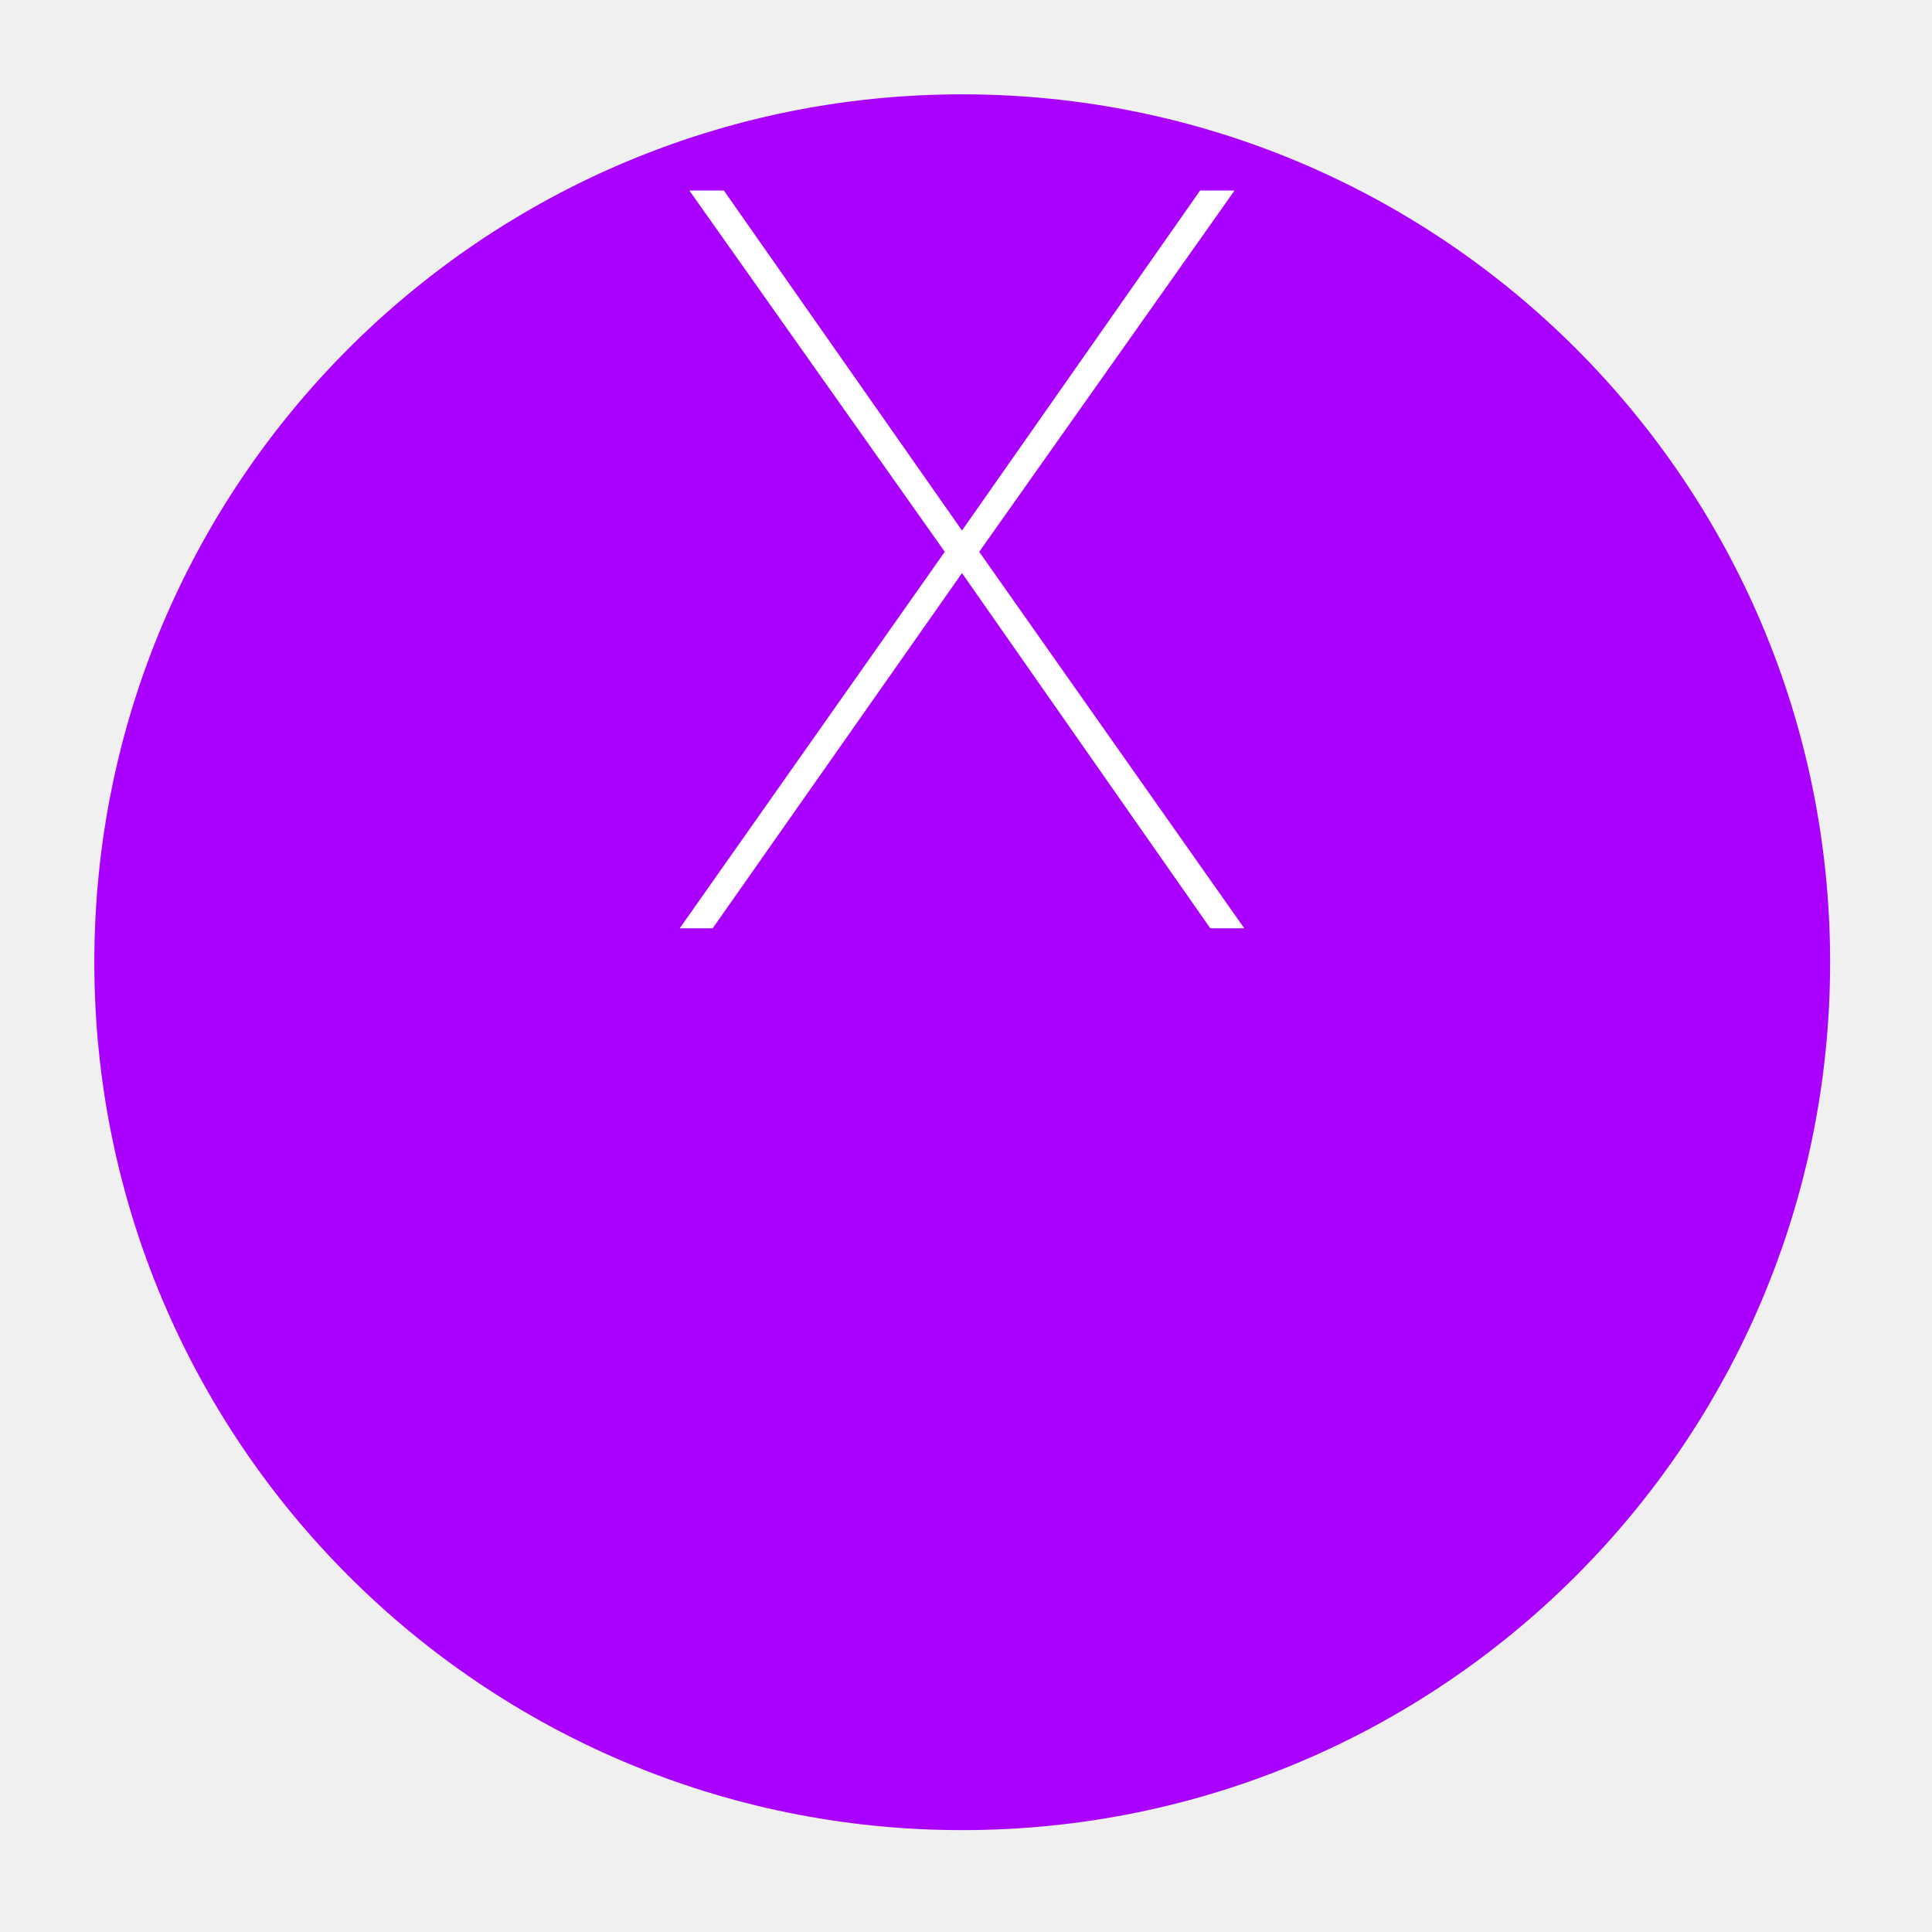
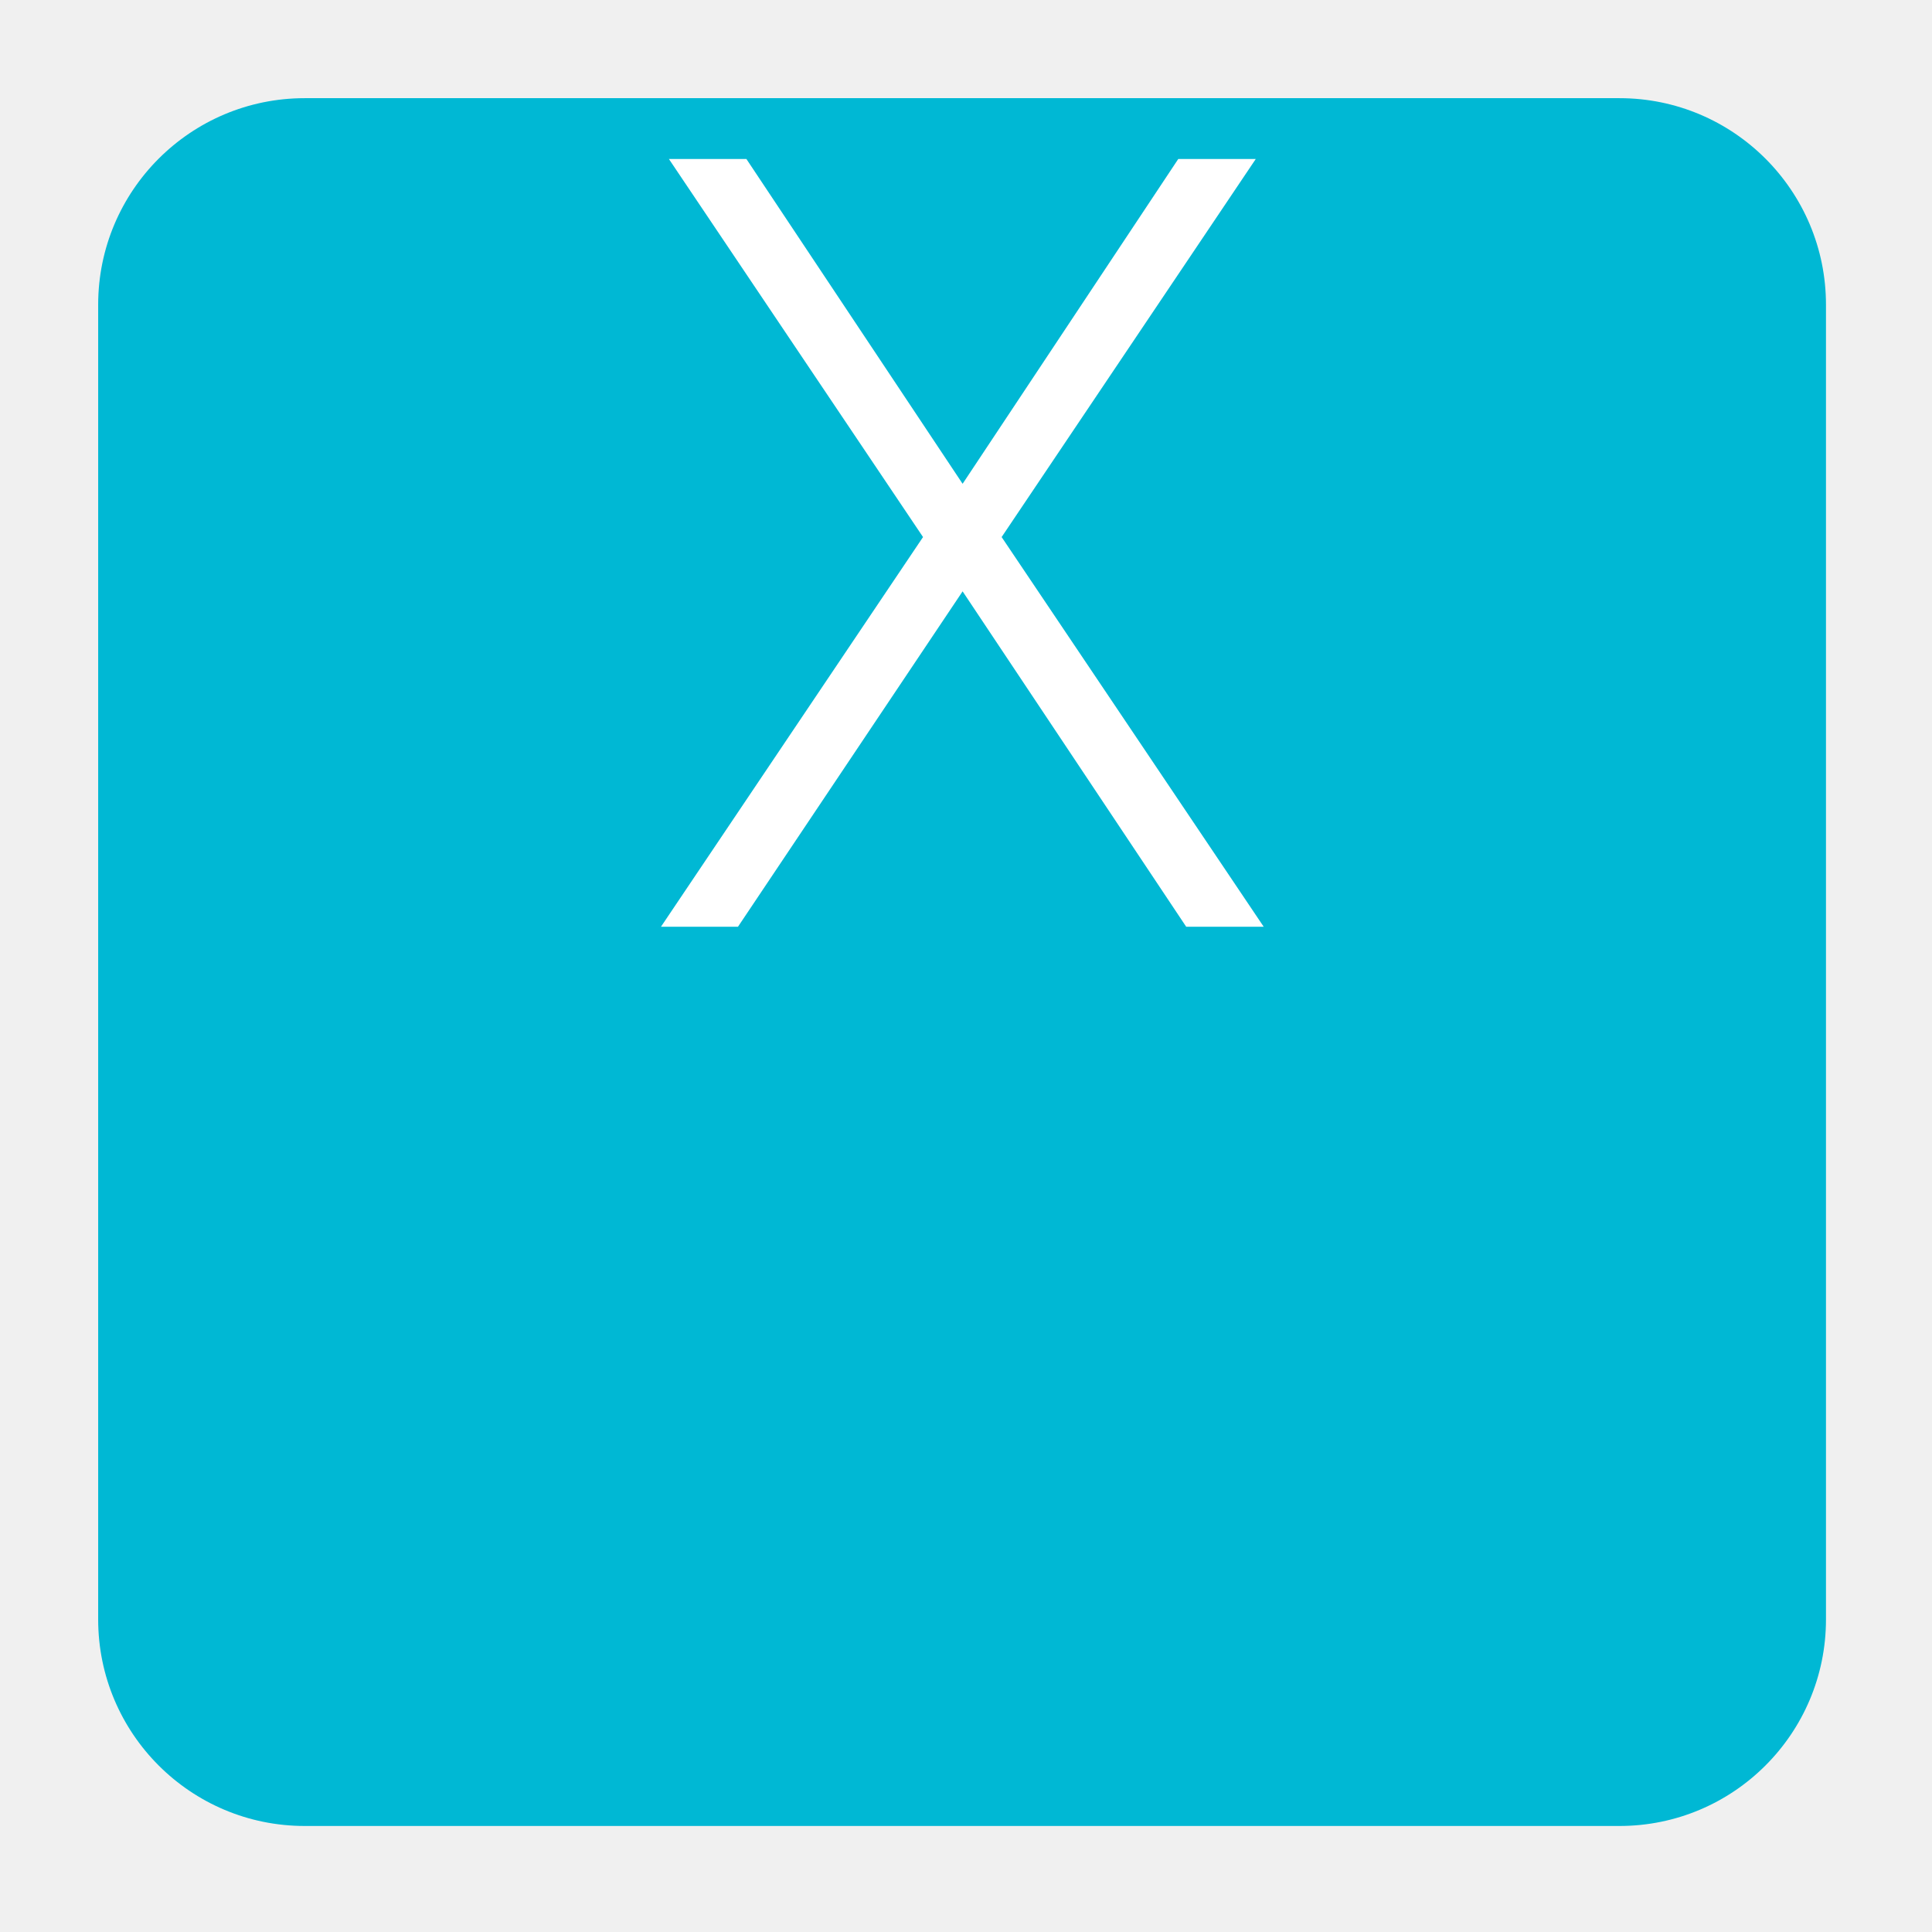
- <svg xmlns="http://www.w3.org/2000/svg" width="532" height="532" viewBox="0 0 512 512">
-   <circle cx="255" cy="255" r="230" fill="#aa00ff" />
-   <text x="255" y="246" alignment-baseline="central" text-anchor="middle" fill="#fff" font-size="275" font-weight="100" font-family="Roboto">X</text>
+ <svg xmlns="http://www.w3.org/2000/svg" width="512" height="512" viewBox="0 0 492 492">
+   <rect ry="52.601" y="25" x="25" height="440" width="440" fill="#00b8d4" stroke="none" stroke-width="1.357" />
+   <text fill="#ffffff" text-anchor="middle" font-family="Roboto" font-weight="300" font-size="275" alignment-baseline="central" y="236" x="245">X</text>
</svg>
